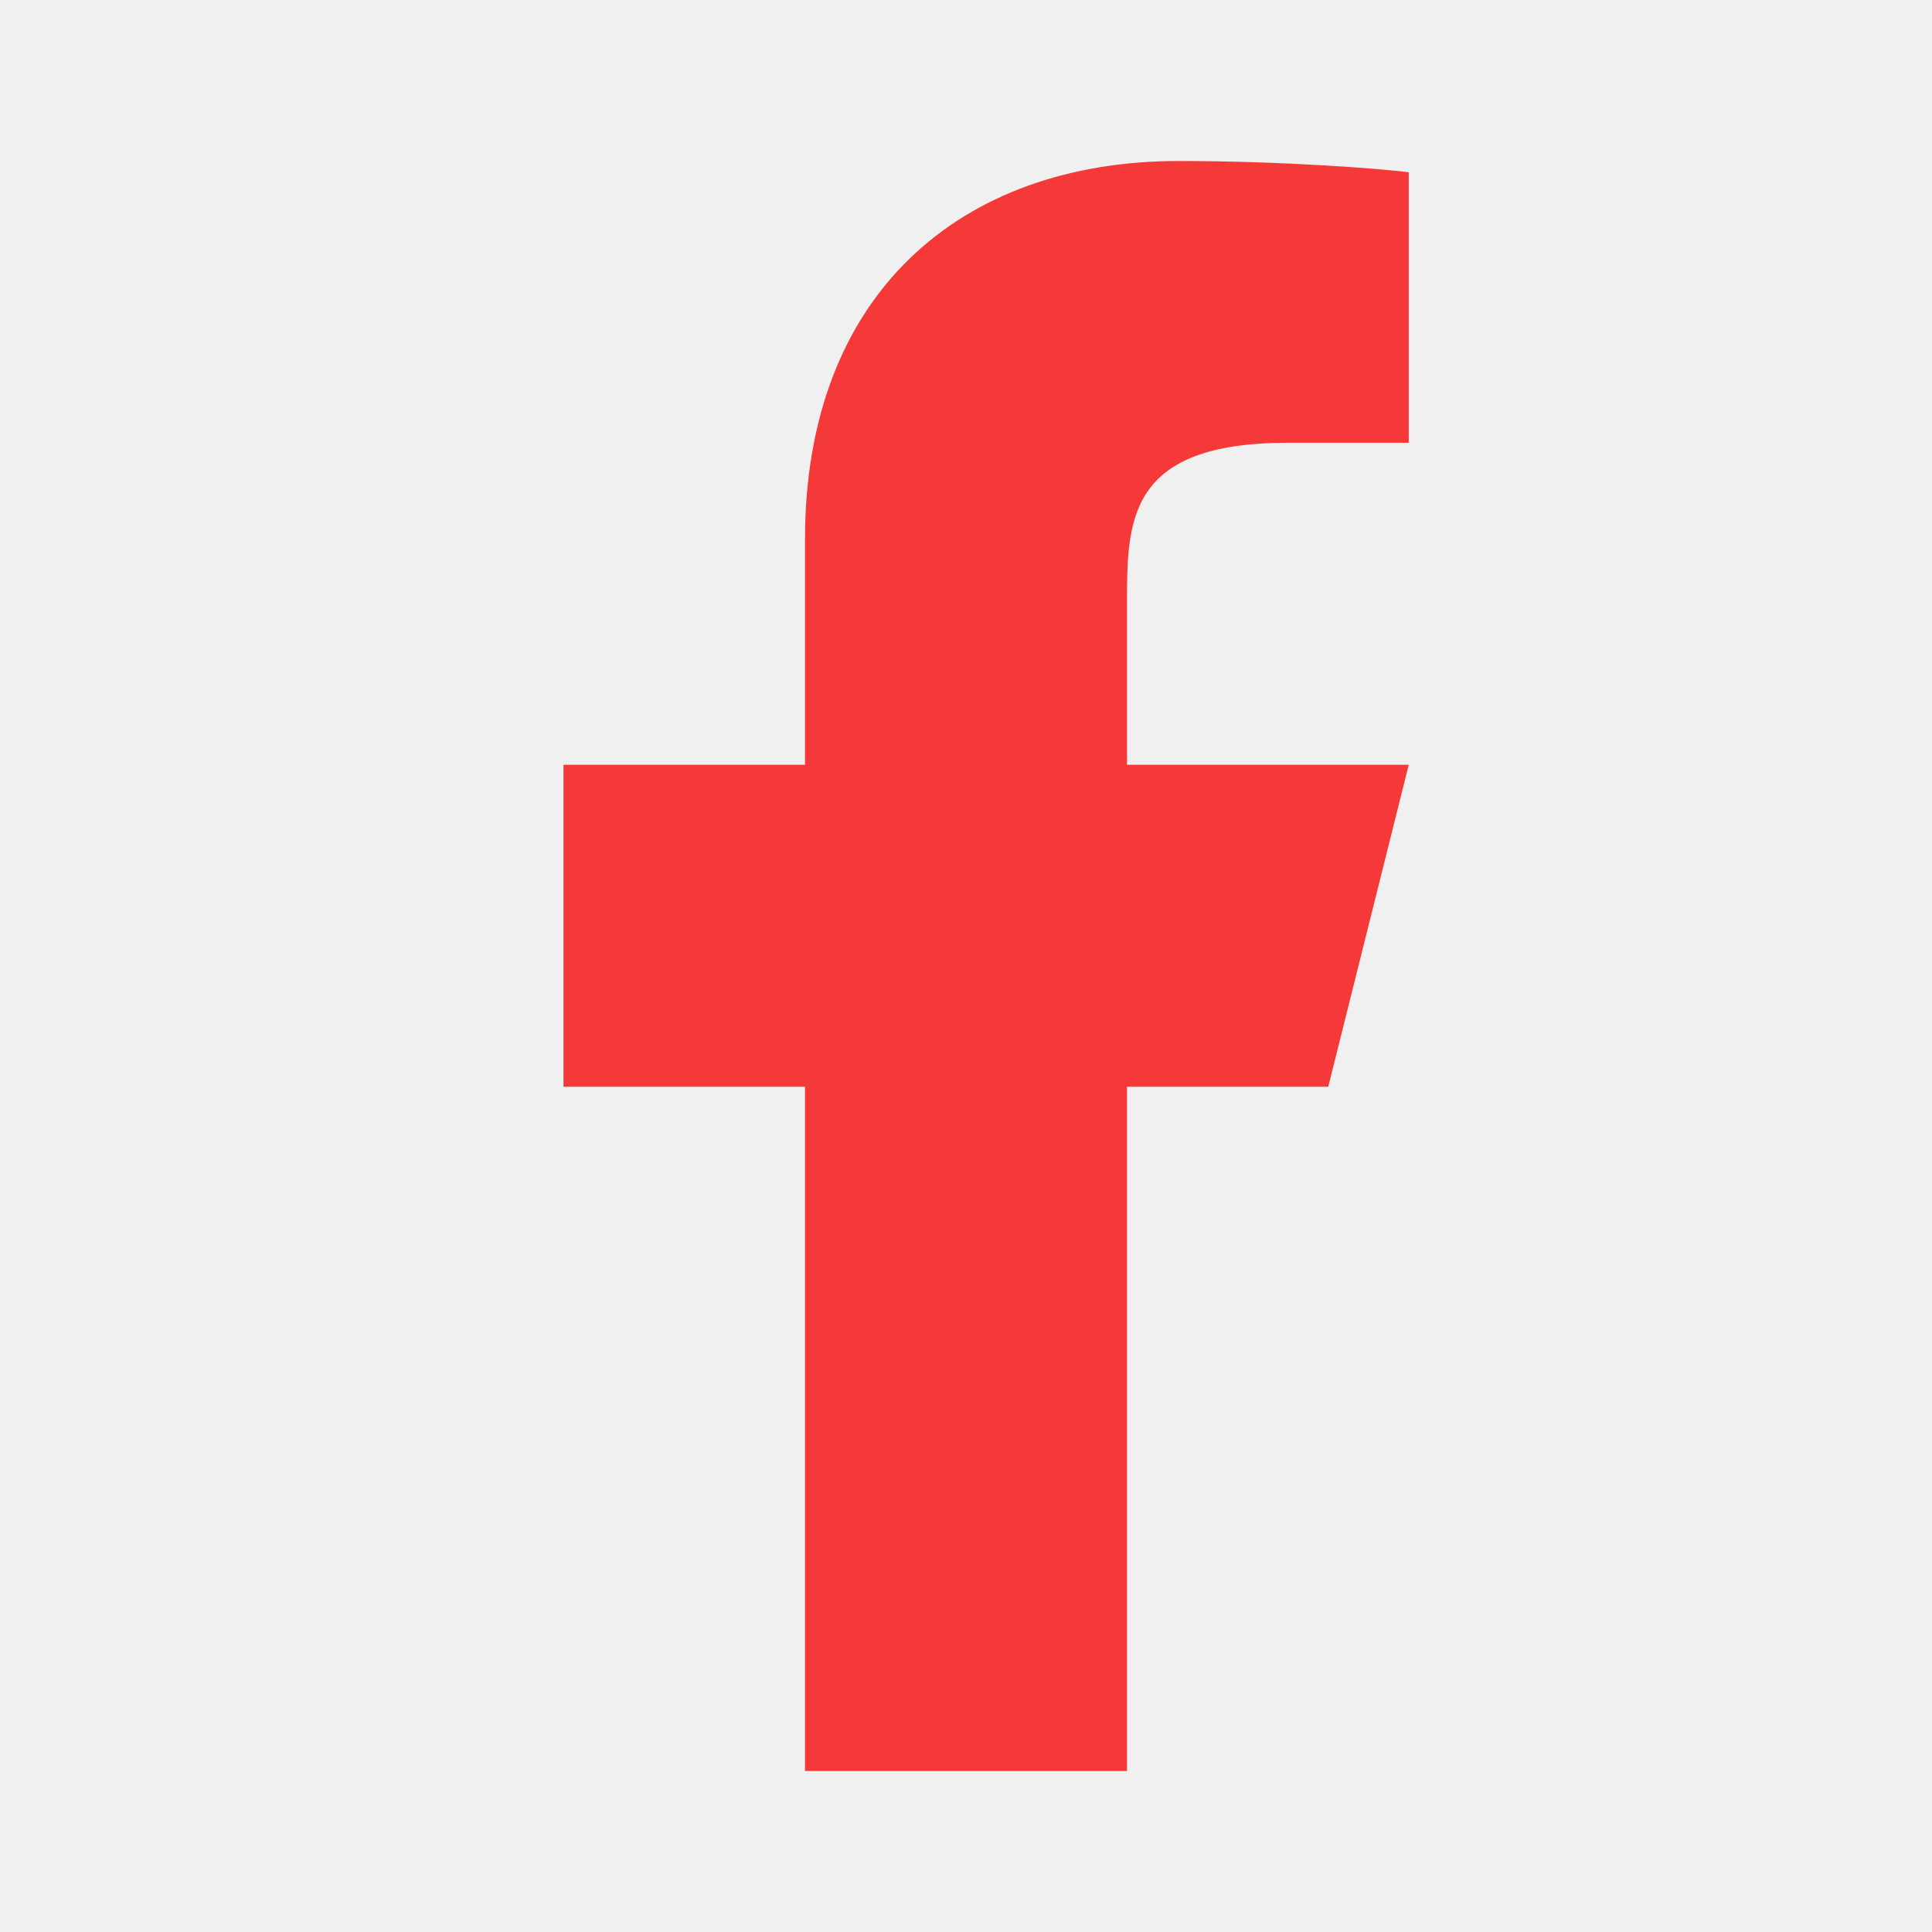
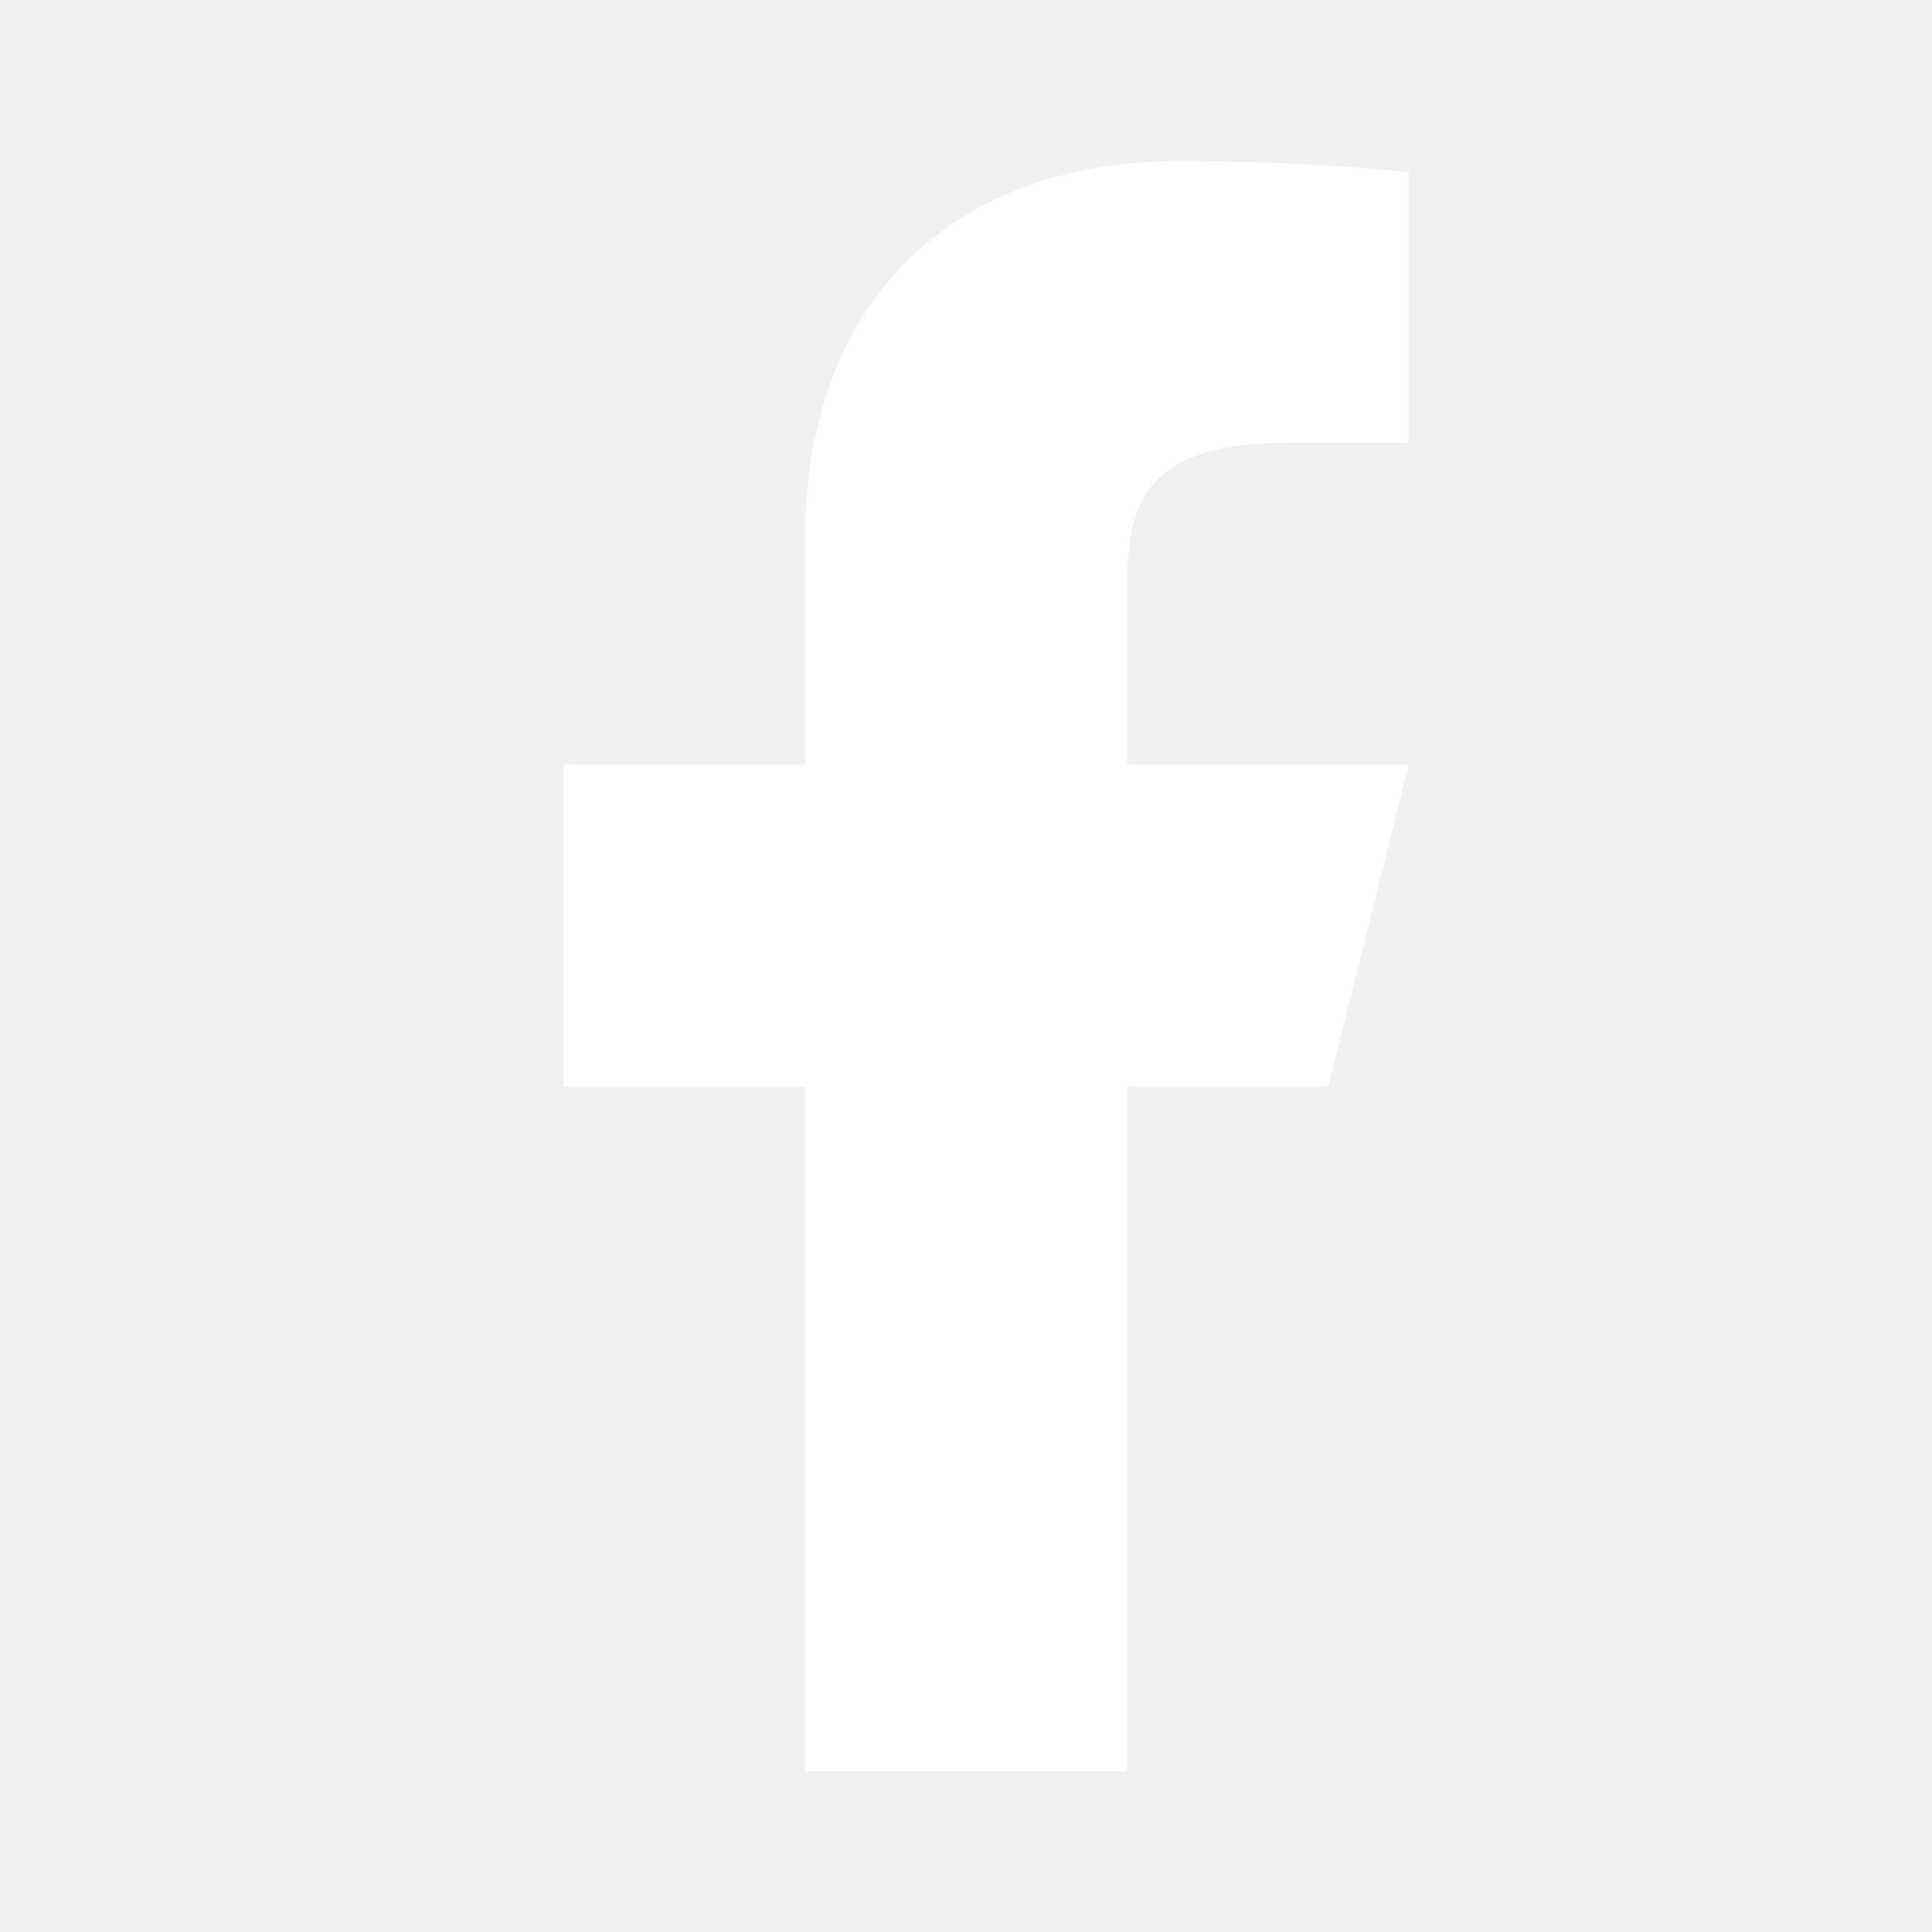
<svg xmlns="http://www.w3.org/2000/svg" viewBox="0 0 24 24" width="24" height="24">
  <path fill="none" d="M0 0h24v24H0z" />
-   <path d="M14 13.5h2.5l1-4H14v-2c0-1.03 0-2 2-2h1.5V2.14c-.326-.043-1.557-.14-2.857-.14C11.928 2 10 3.657 10 6.7v2.8H7v4h3V22h4v-8.5z" fill="rgba(245,56,56,1)" />
+   <path d="M14 13.5h2.5l1-4H14v-2c0-1.03 0-2 2-2h1.5V2.14c-.326-.043-1.557-.14-2.857-.14C11.928 2 10 3.657 10 6.7v2.8H7v4h3V22h4v-8.5z" fill="#fff" />
</svg>
